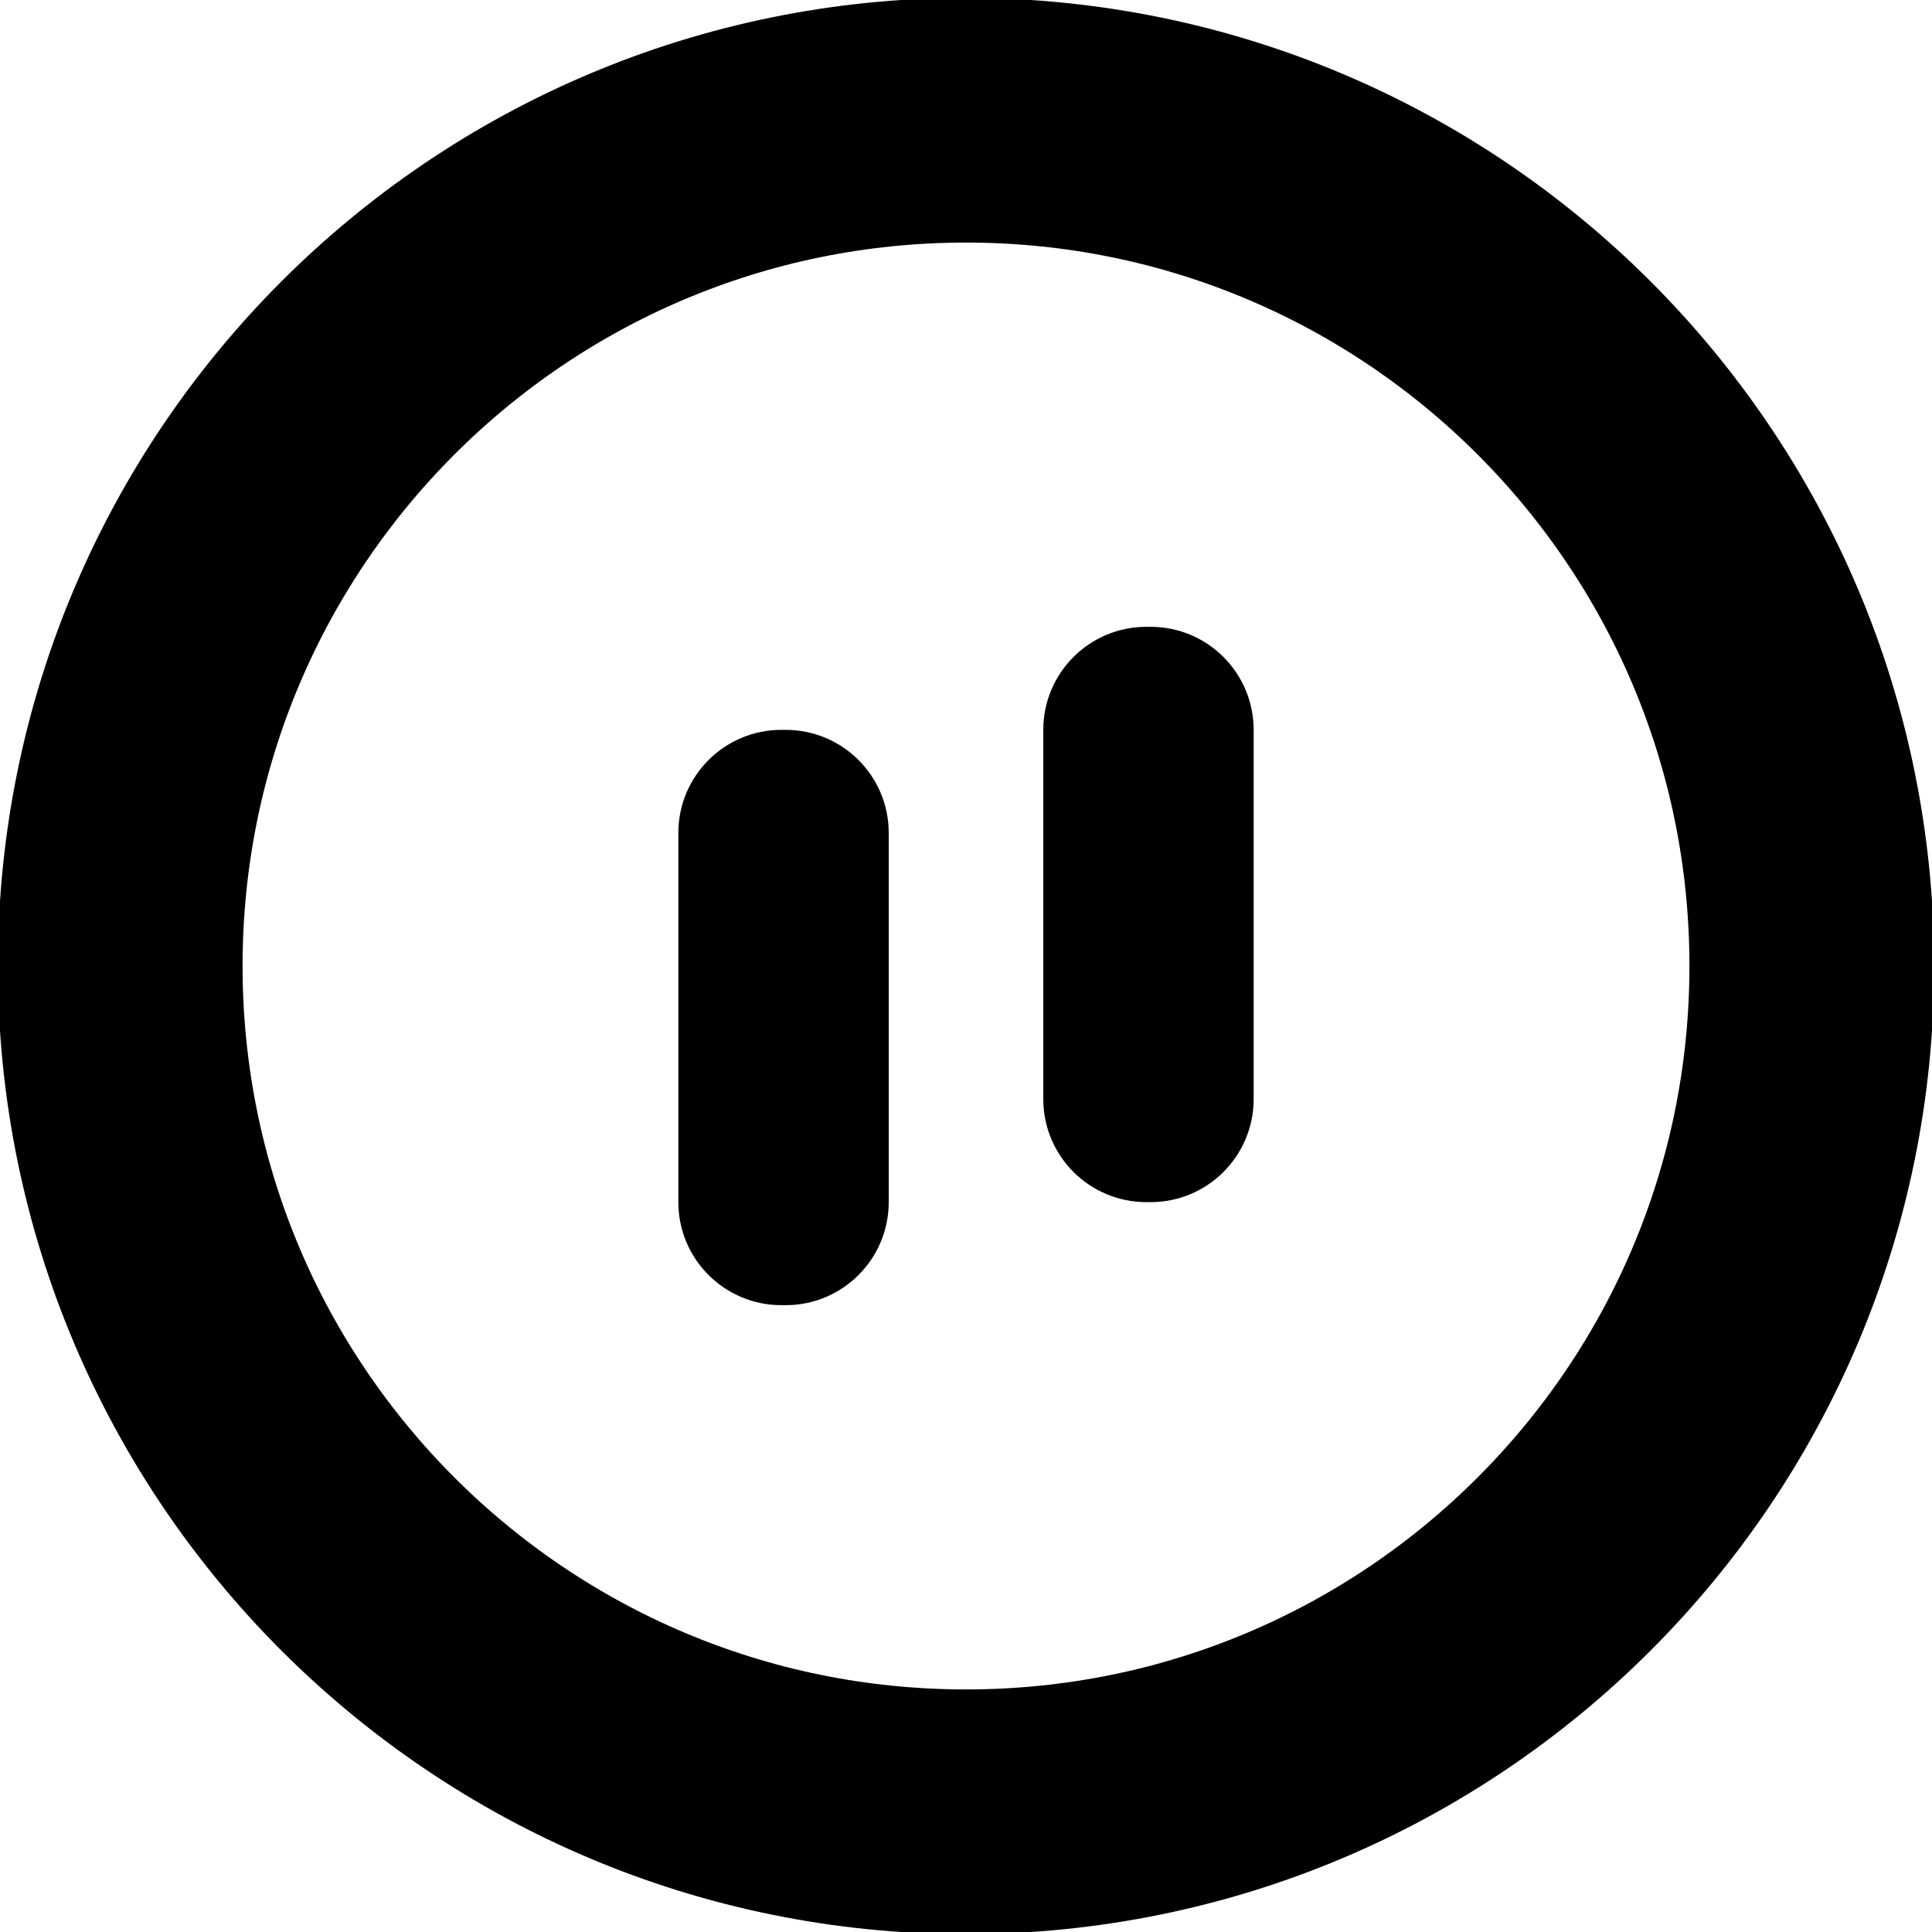
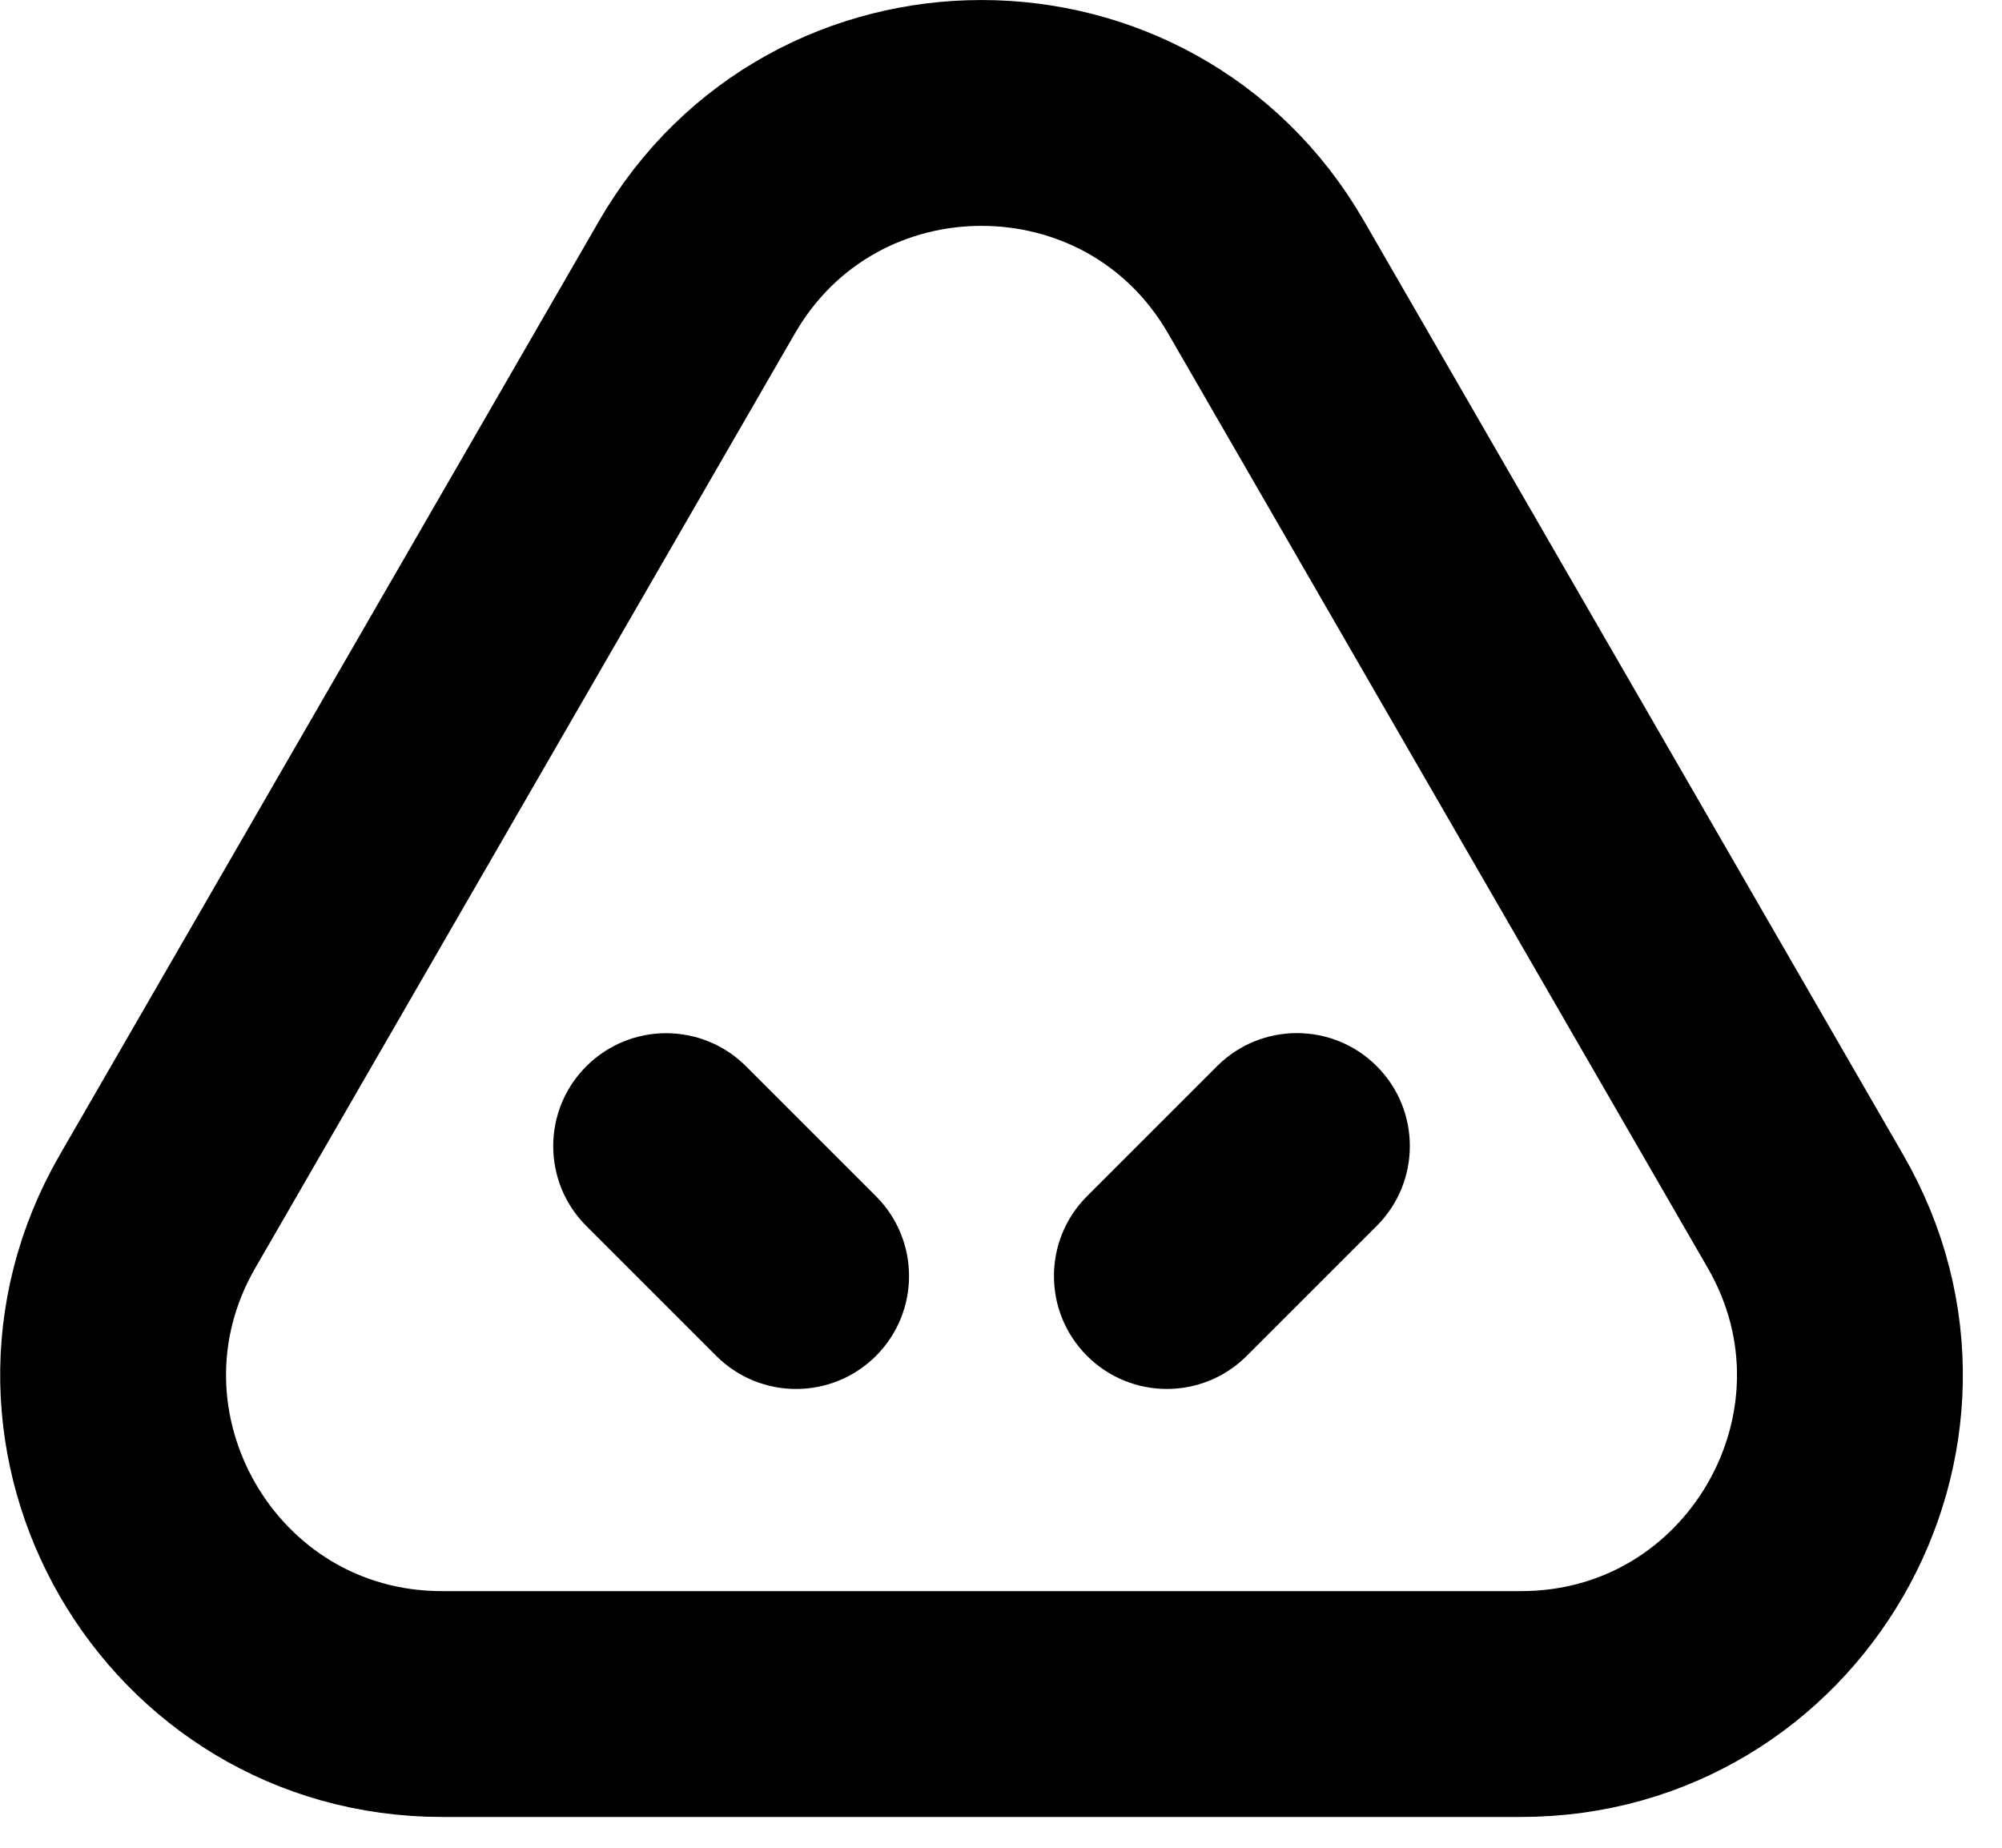
- <svg xmlns="http://www.w3.org/2000/svg" width="45" height="45" fill="none">
-   <circle cx="22.5" cy="22.5" r="19.7" stroke="#000" stroke-width="5.7" />
-   <rect width="4.9" height="13.4" x="15.8" y="17" fill="#000" rx="2.4" />
-   <rect width="4.9" height="13.4" x="24.3" y="14.6" fill="#000" rx="2.4" />
+ <svg xmlns="http://www.w3.org/2000/svg" width="39" height="36" viewBox="0 0 39 36" fill="none">
+   <rect x="9.866" y="22.33" width="4.4" height="7.98" rx="2.2" transform="rotate(-45 9.86597 22.3302)" fill="black" />
+   <rect x="25.264" y="19.217" width="4.4" height="7.982" rx="2.2" transform="rotate(45 25.2642 19.2174)" fill="black" />
+   <path d="M13.578 5.4C16.041 1.134 22.2 1.134 24.663 5.4L35.171 23.6C37.634 27.866 34.555 33.2 29.628 33.2H8.613C3.687 33.2 0.607 27.866 3.07 23.6L13.578 5.4Z" stroke="black" stroke-width="4.4" stroke-linejoin="round" />
</svg>
